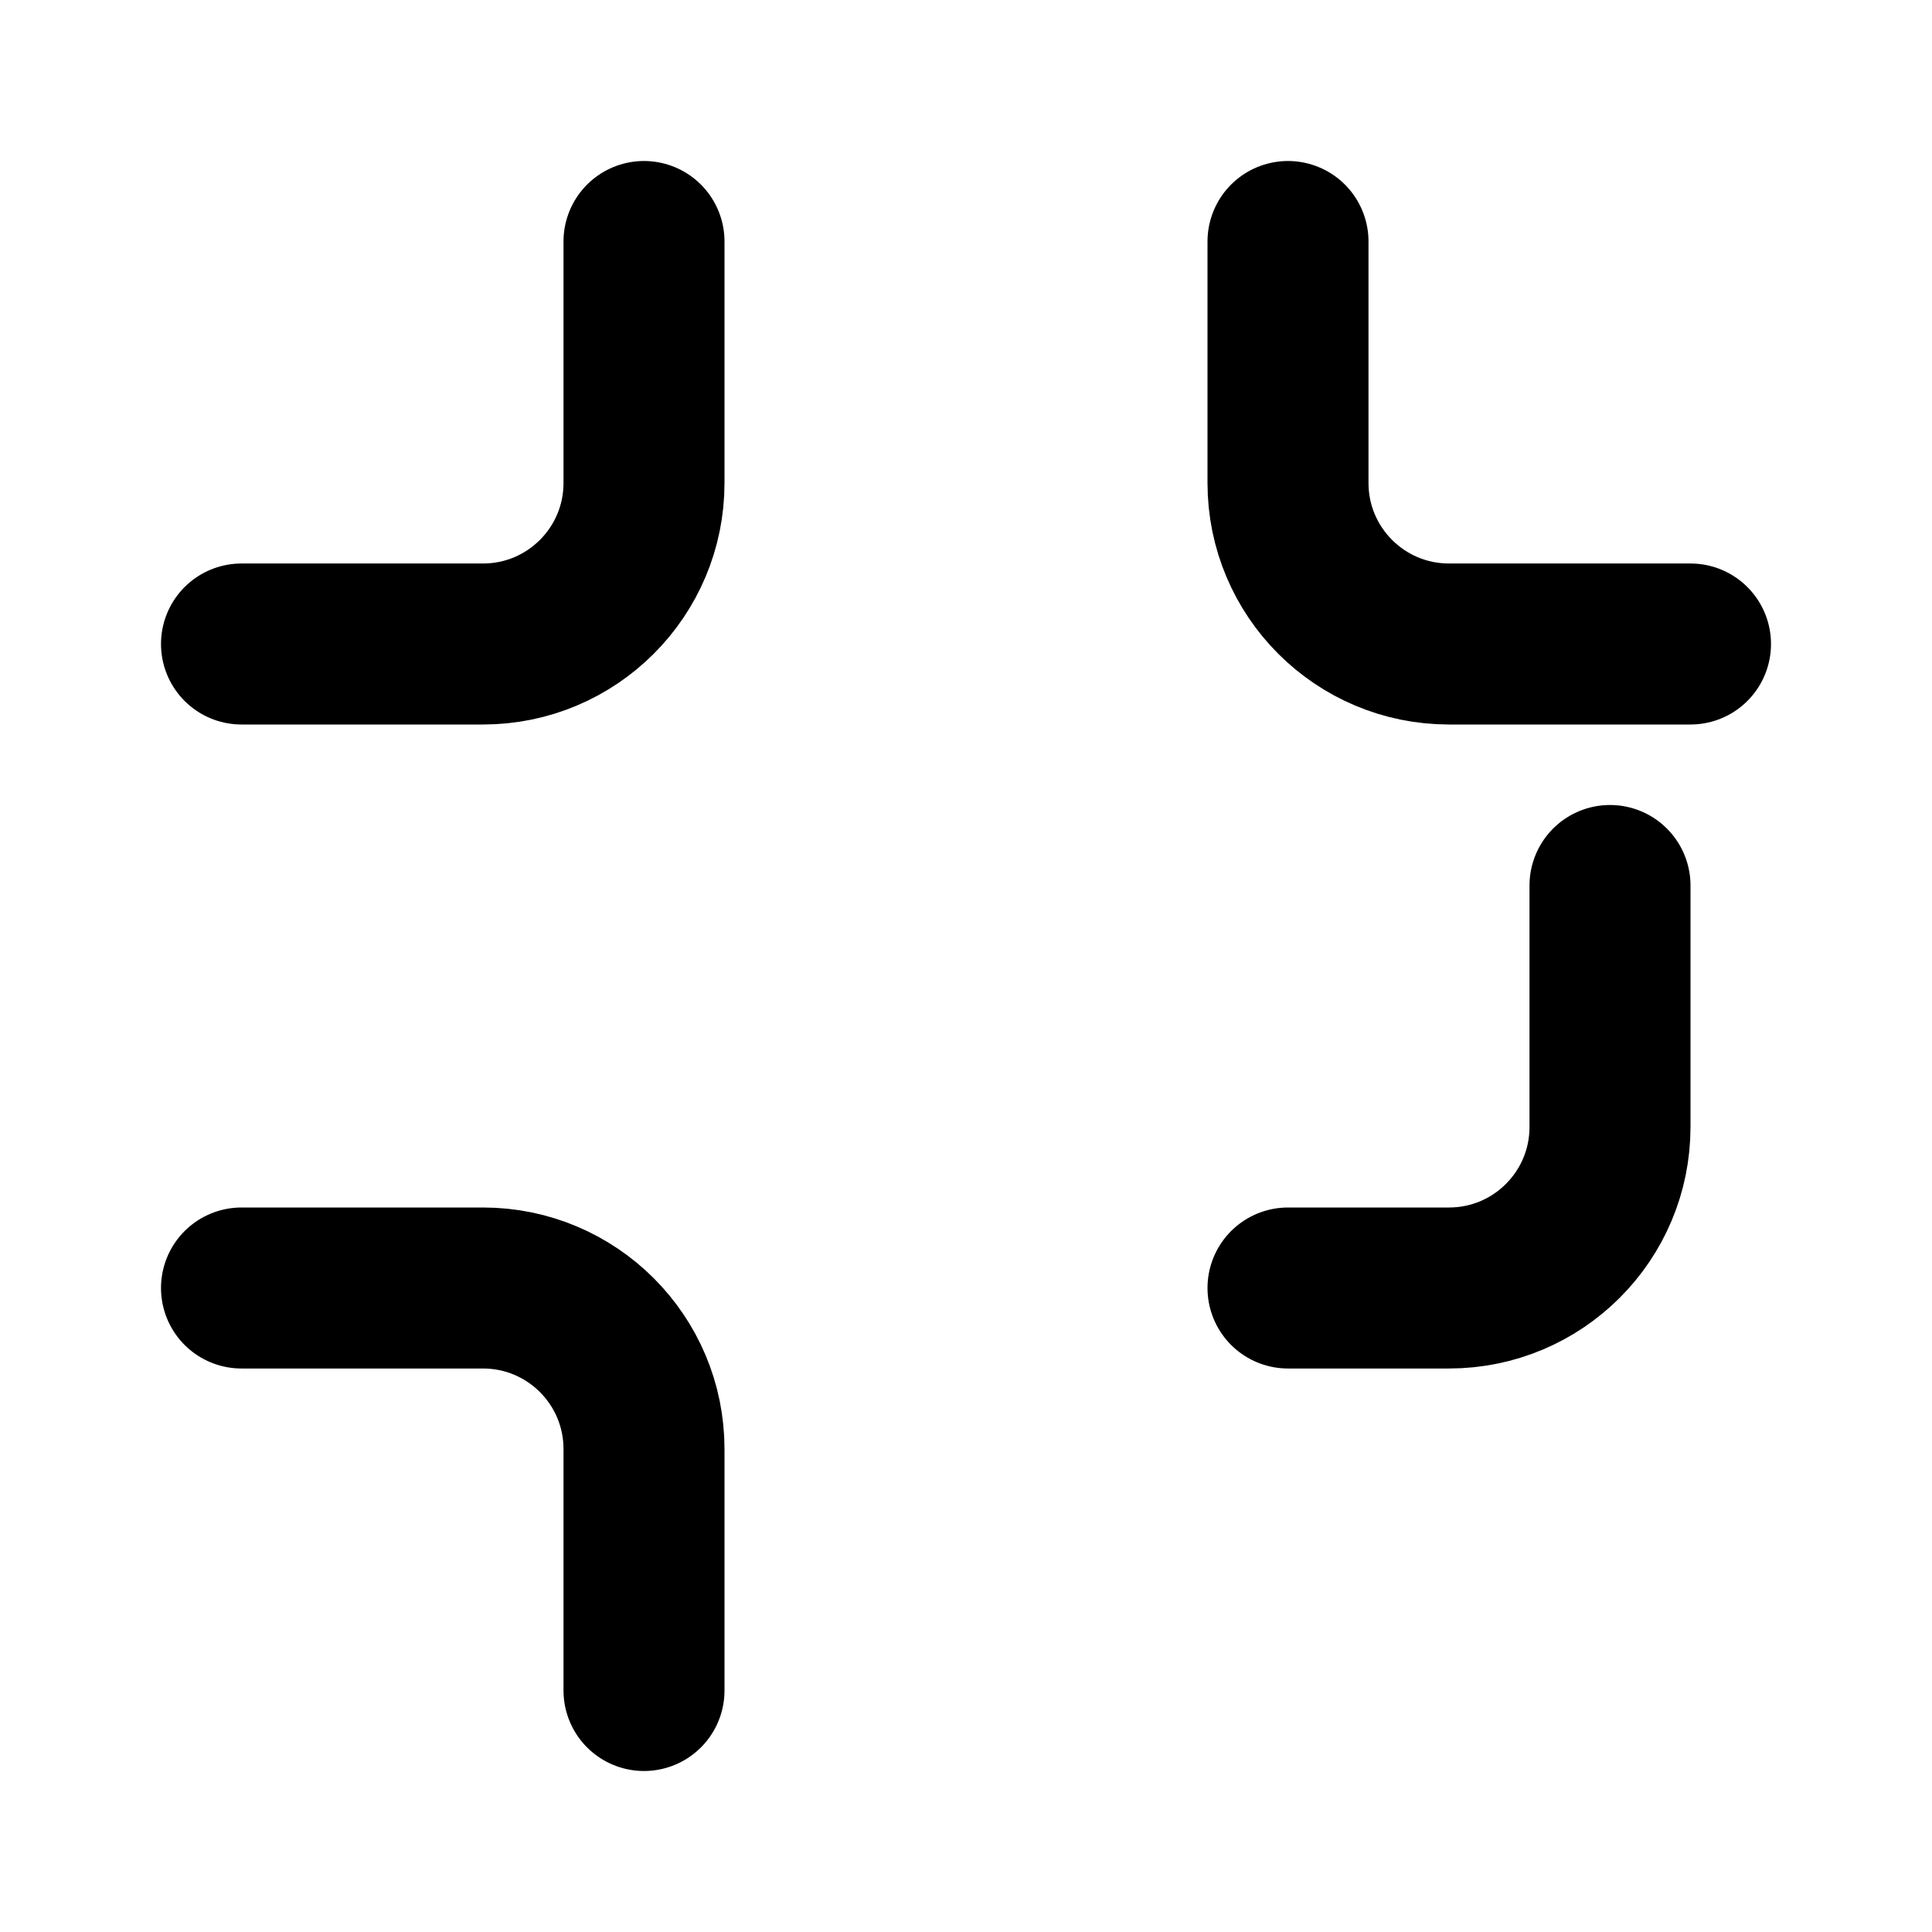
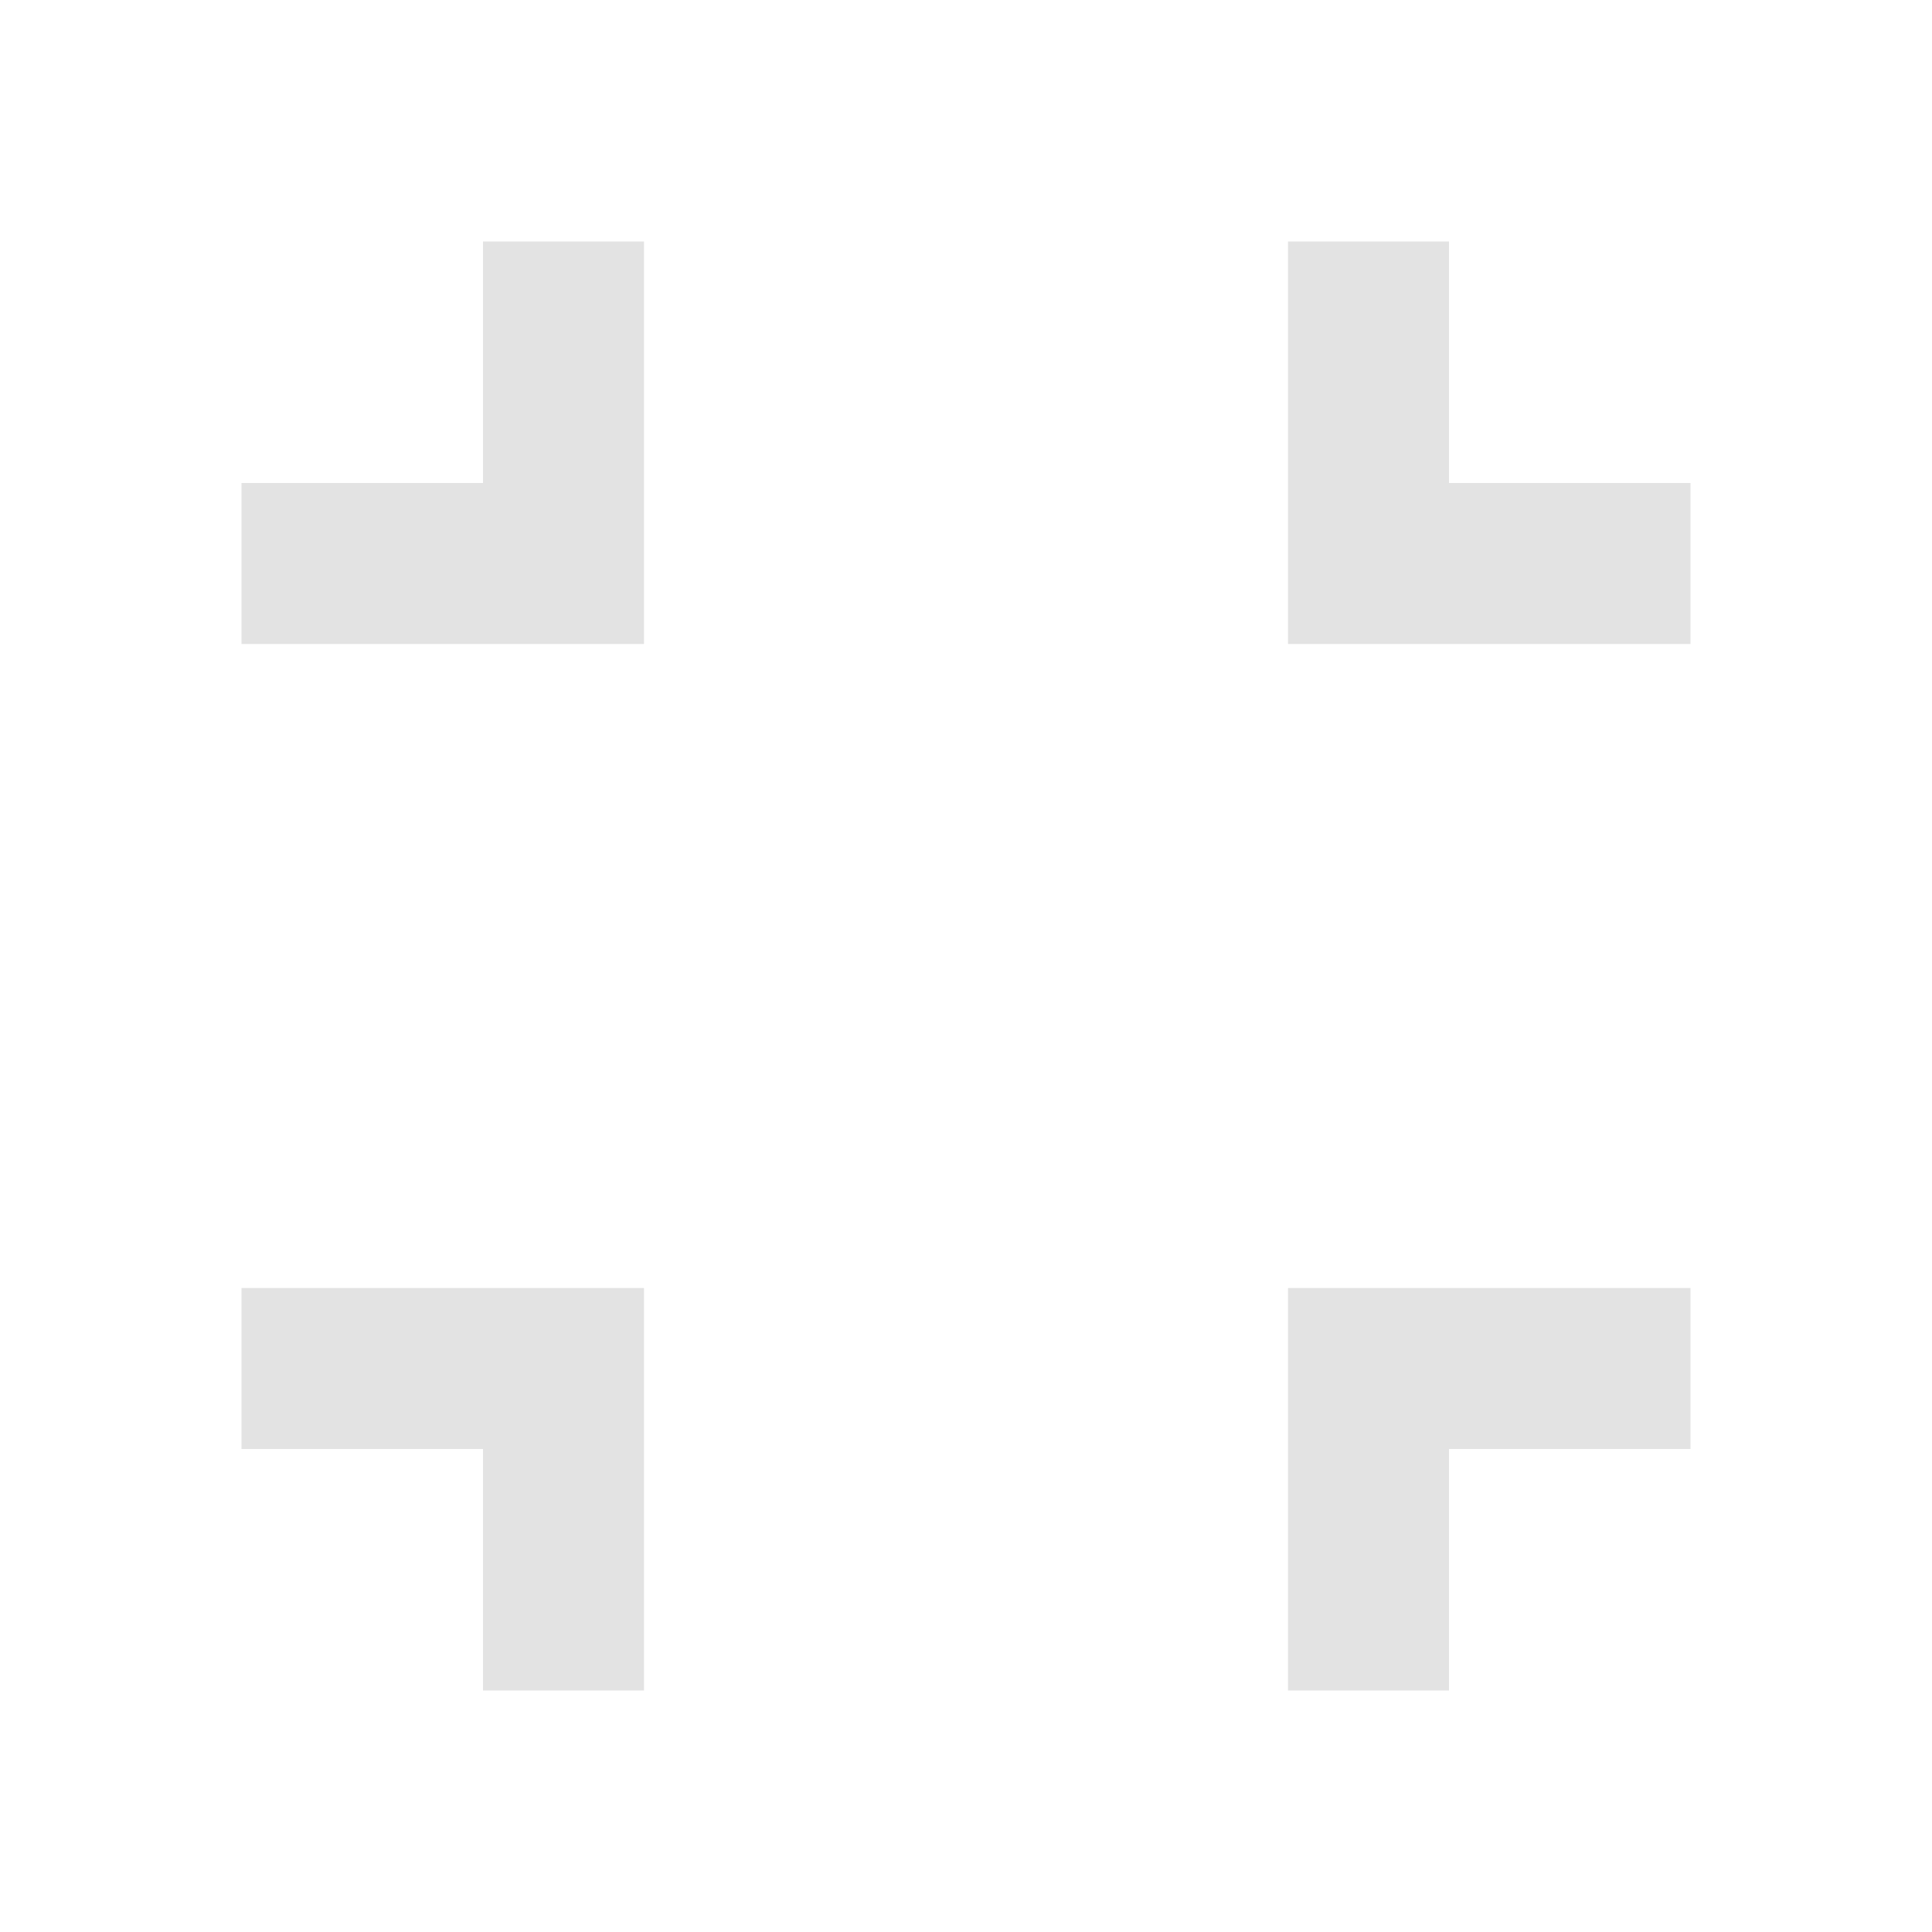
- <svg xmlns="http://www.w3.org/2000/svg" viewBox="0 0 24 24" fill="none" stroke="#000" stroke-width="2" stroke-linecap="round" stroke-linejoin="round">
-   <path d="M8 3v3a2 2 0 0 1-2 2H3m13-5v3a2 2 0 0 0 2 2h3M3 16h3a2 2 0 0 1 2 2v3m8-5h2a2 2 0 0 0 2-2v-3" />
+ <svg xmlns="http://www.w3.org/2000/svg" viewBox="0 0 24 24" height="24px" width="24px" fill="#e3e3e3">
+   <path d="M6,21V18H3V16H8v5H6Zm10,0V16h5v2H18v3H16ZM3,8V6H6V3H8V8H3ZM16,8V3h2V6h3V8H16Z" />
</svg>
